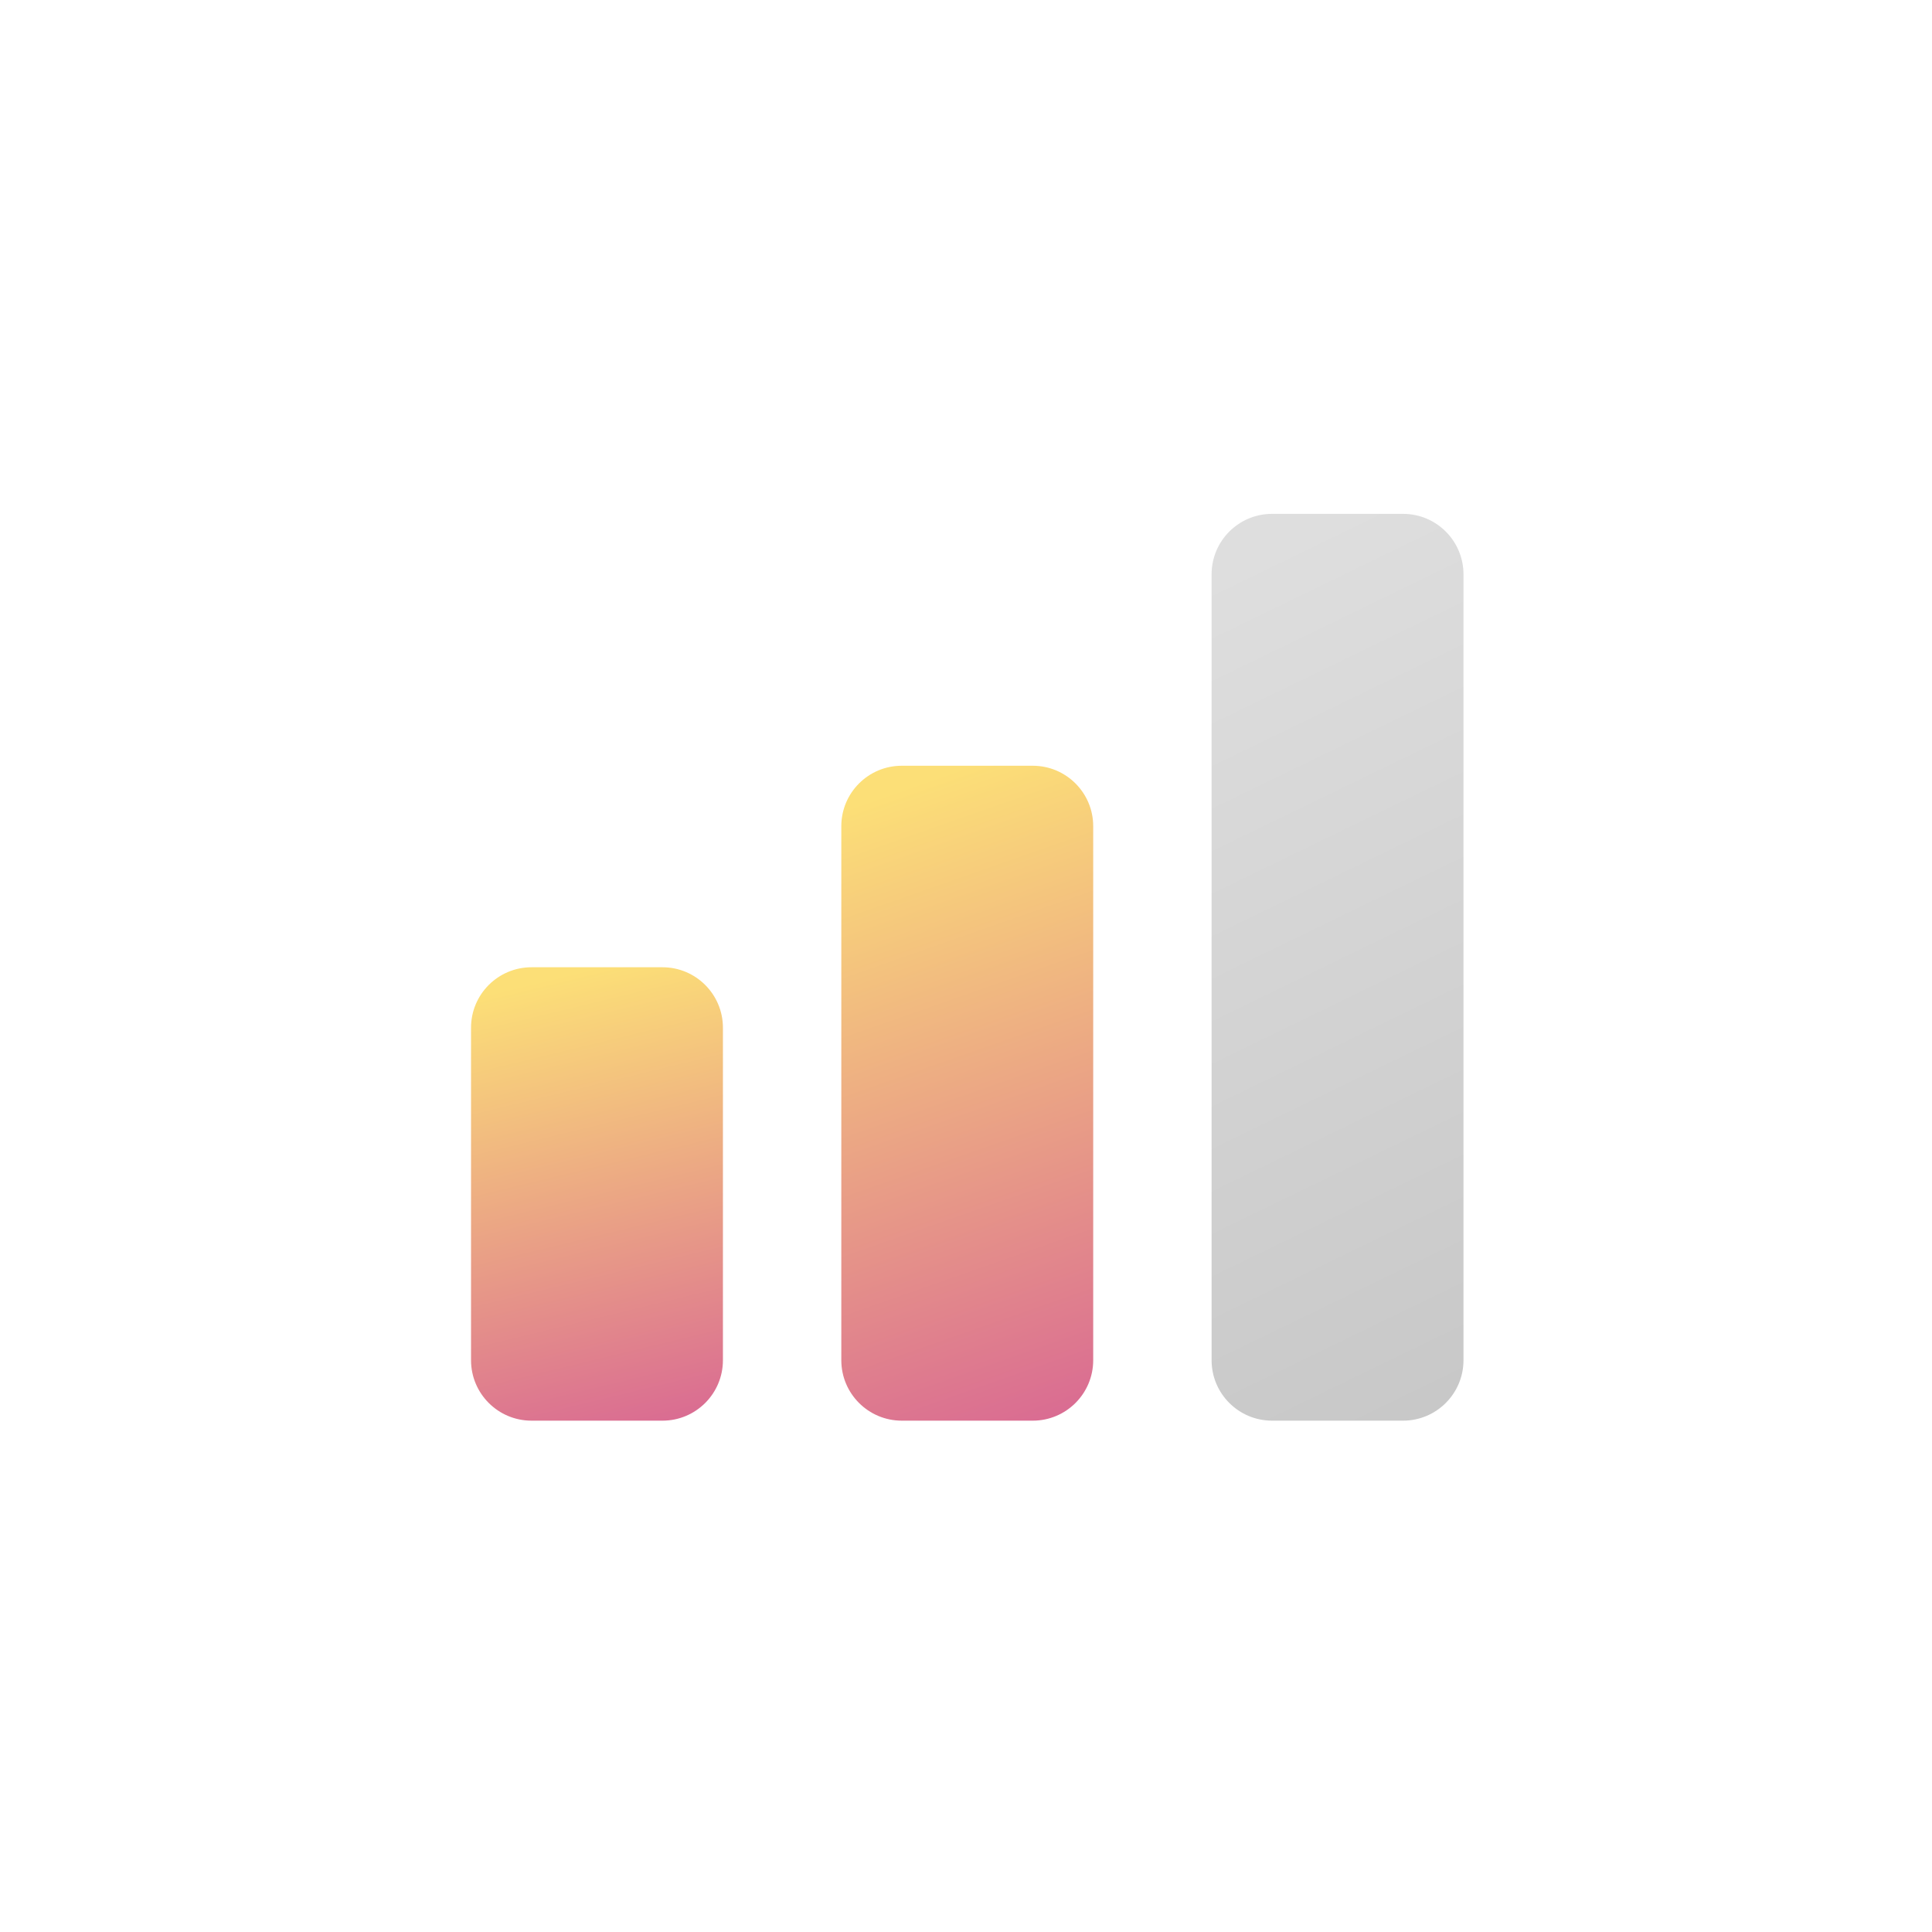
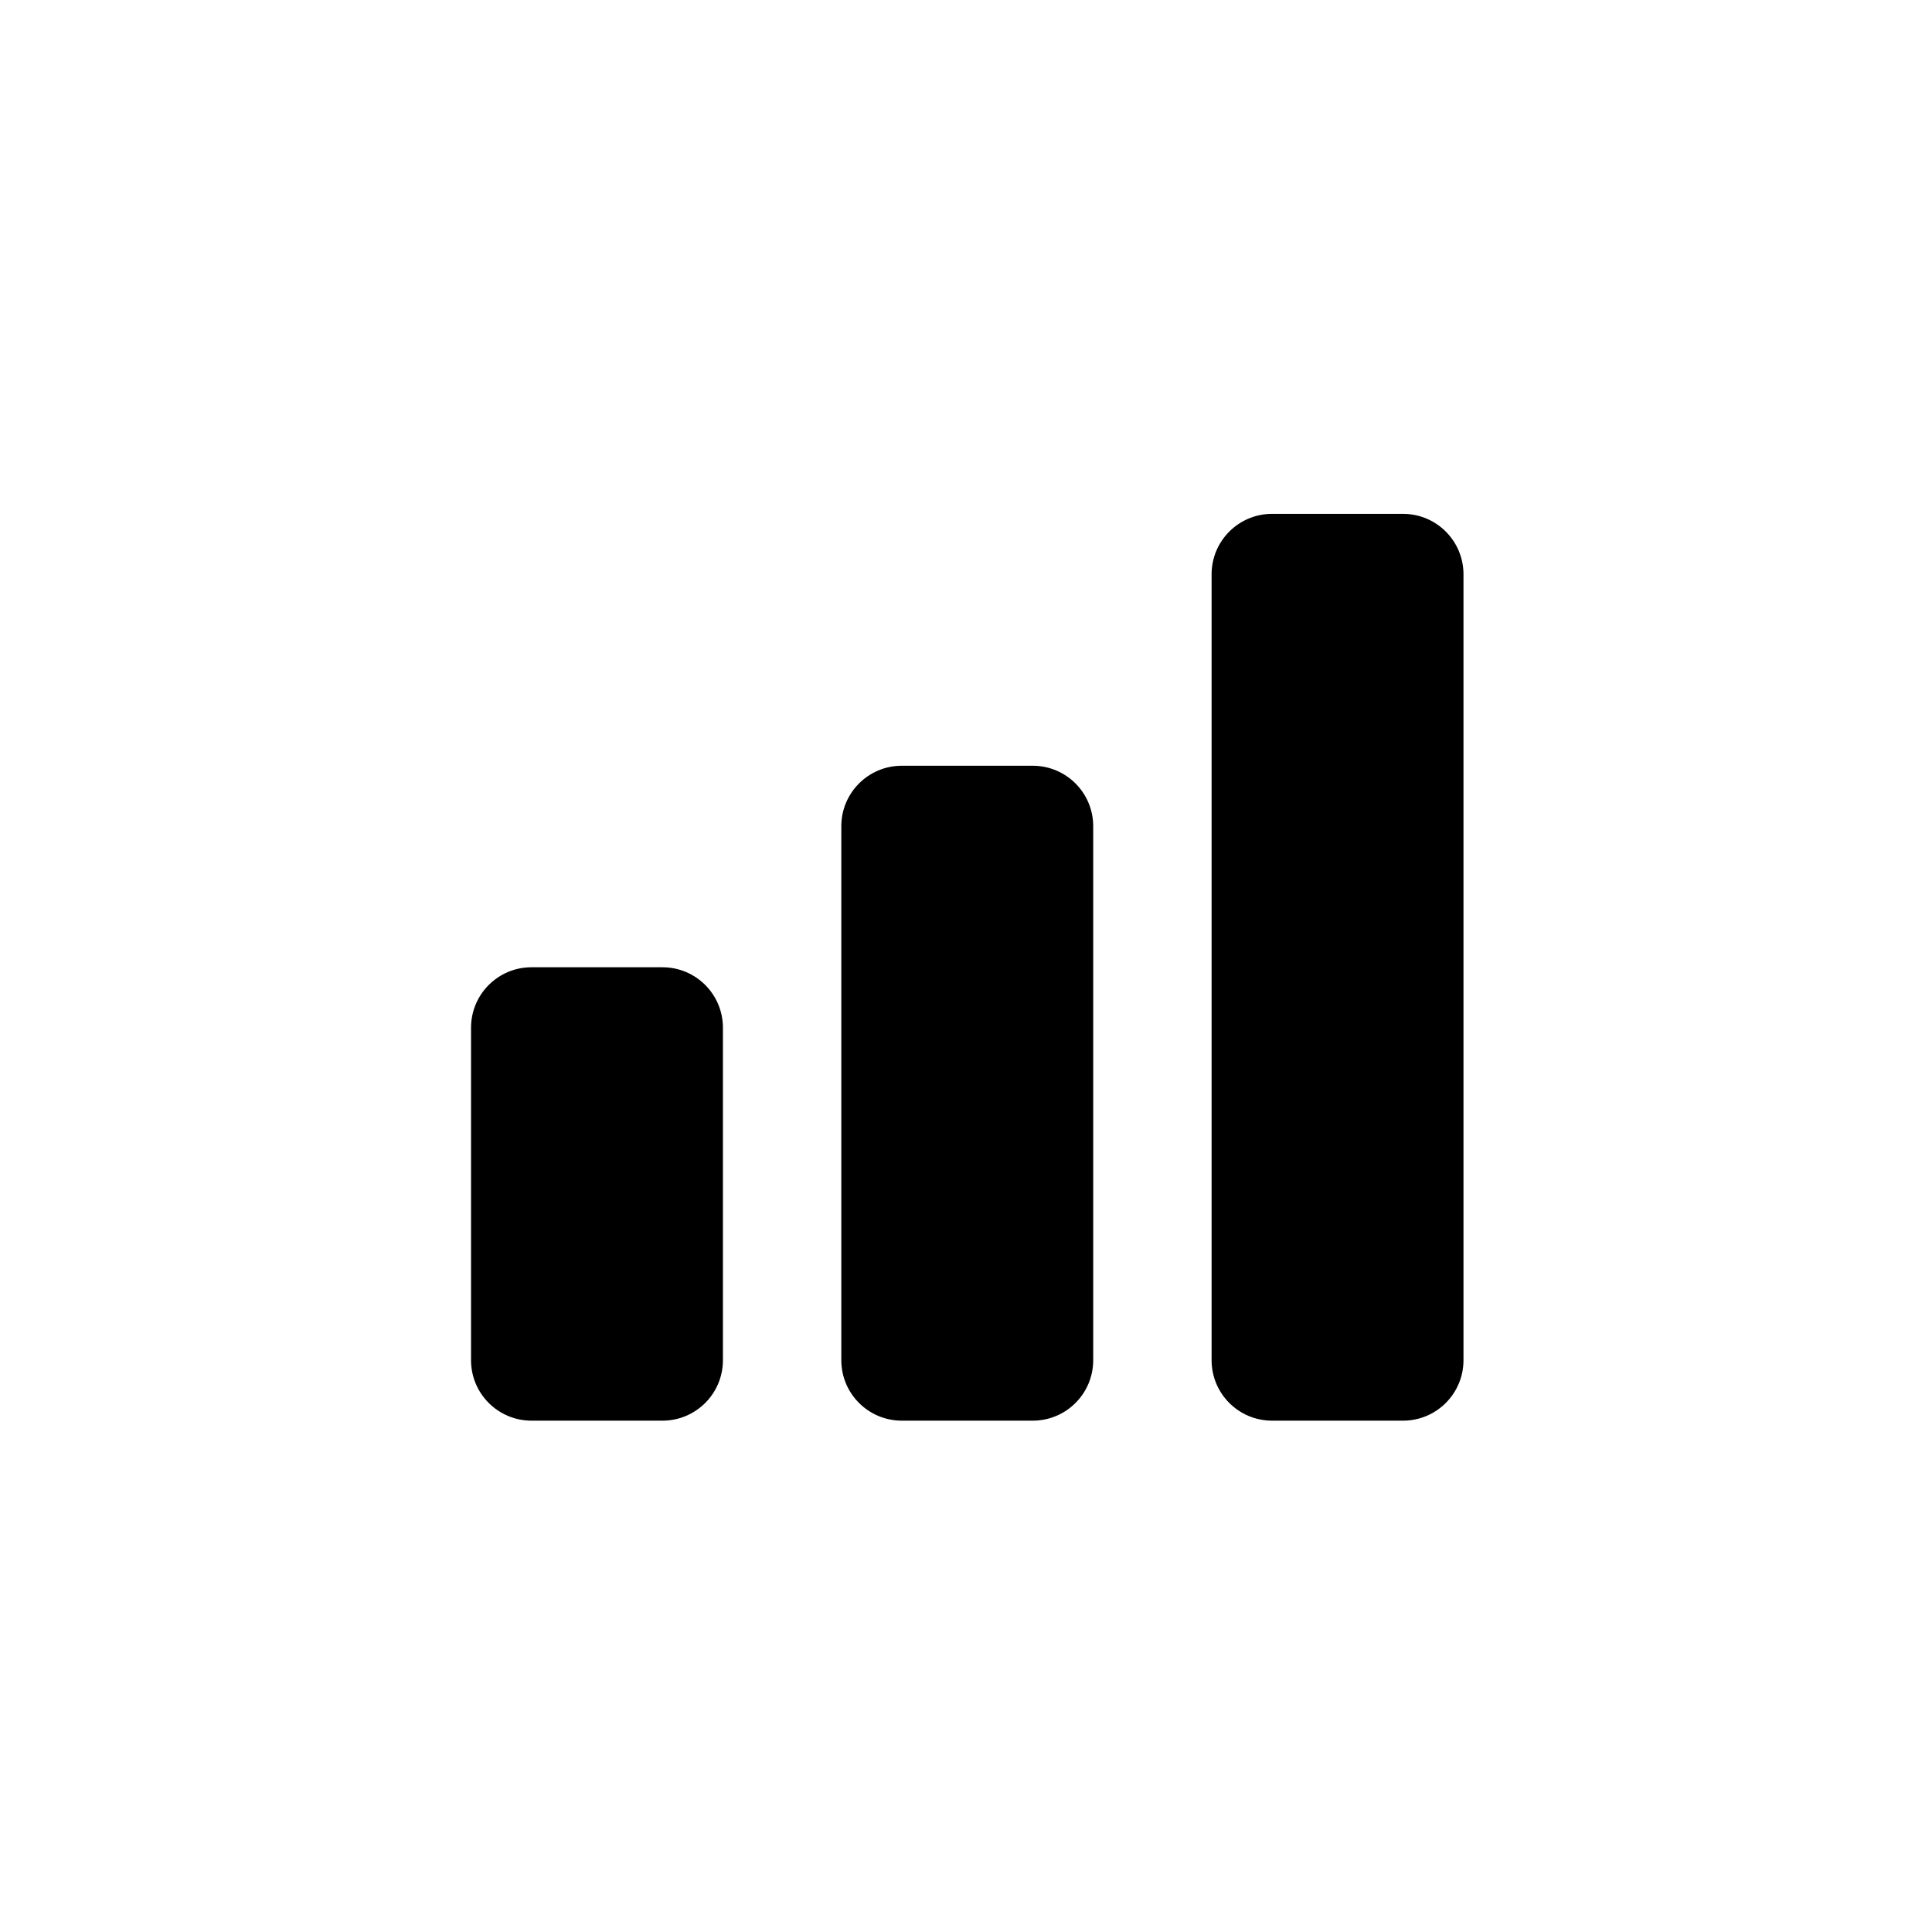
<svg xmlns="http://www.w3.org/2000/svg" viewBox="0 0 767 767">
  <rect width="100" height="180" x="187" y="384" fill="url(#a)" rx="24" />
  <path fill="url(#b)" d="M334 328c0-13.255 10.745-24 24-24h52c13.255 0 24 10.745 24 24v212c0 13.255-10.745 24-24 24h-52c-13.255 0-24-10.745-24-24V328Z" />
  <rect width="100" height="360" x="481" y="204" fill="url(#c)" rx="24" />
  <defs>
    <linearGradient id="a" x1="237" x2="300.848" y1="384" y2="647.042" gradientUnits="userSpaceOnUse">
-       <stop stop-color="#FCDF77" />
-       <stop offset="1" stop-color="#C9349F" />
+       <stop stopColor="#FCDF77" />
+       <stop offset="1" stopColor="#C9349F" />
    </linearGradient>
    <linearGradient id="b" x1="384" x2="509.62" y1="304" y2="662.291" gradientUnits="userSpaceOnUse">
-       <stop stop-color="#FCDF77" />
-       <stop offset="1" stop-color="#C9349F" />
+       <stop stopColor="#FCDF77" />
+       <stop offset="1" stopColor="#C9349F" />
    </linearGradient>
    <linearGradient id="c" x1="531" x2="749.86" y1="204" y2="654.832" gradientUnits="userSpaceOnUse">
-       <stop stop-color="#DEDEDE" />
-       <stop offset="1" stop-color="#BDBDBD" />
+       <stop stopColor="#DEDEDE" />
+       <stop offset="1" stopColor="#BDBDBD" />
    </linearGradient>
  </defs>
</svg>
